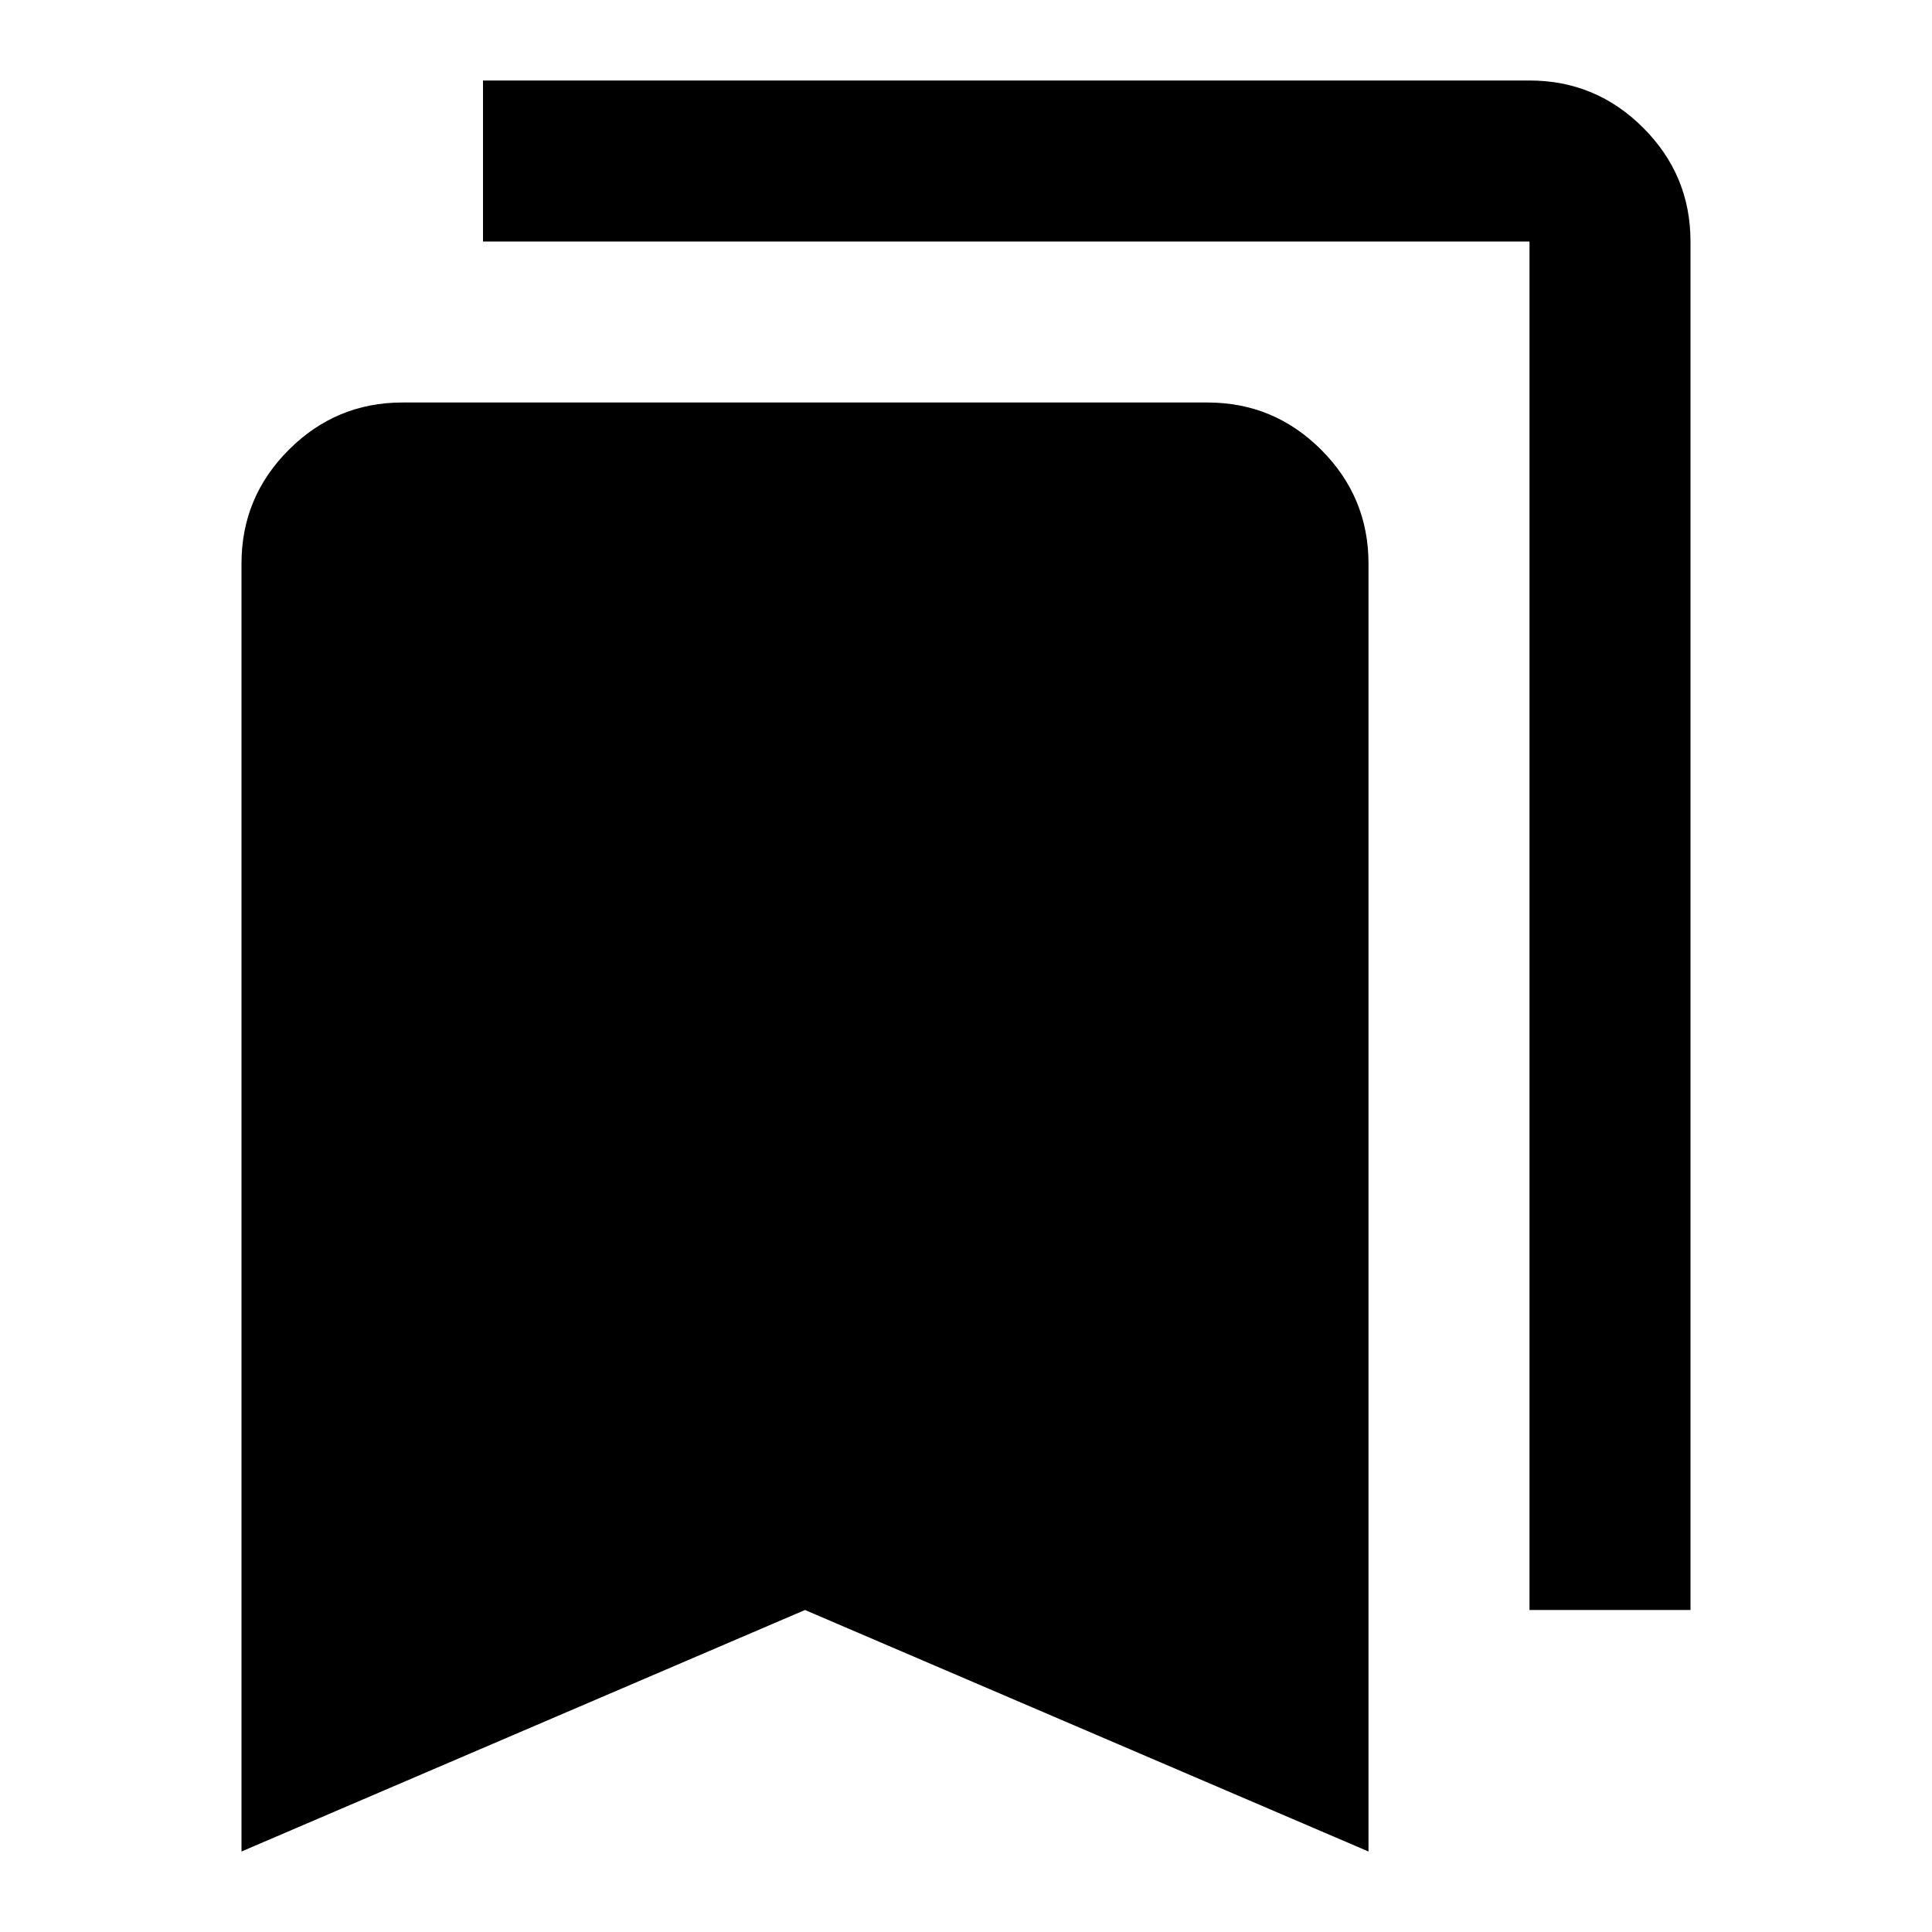
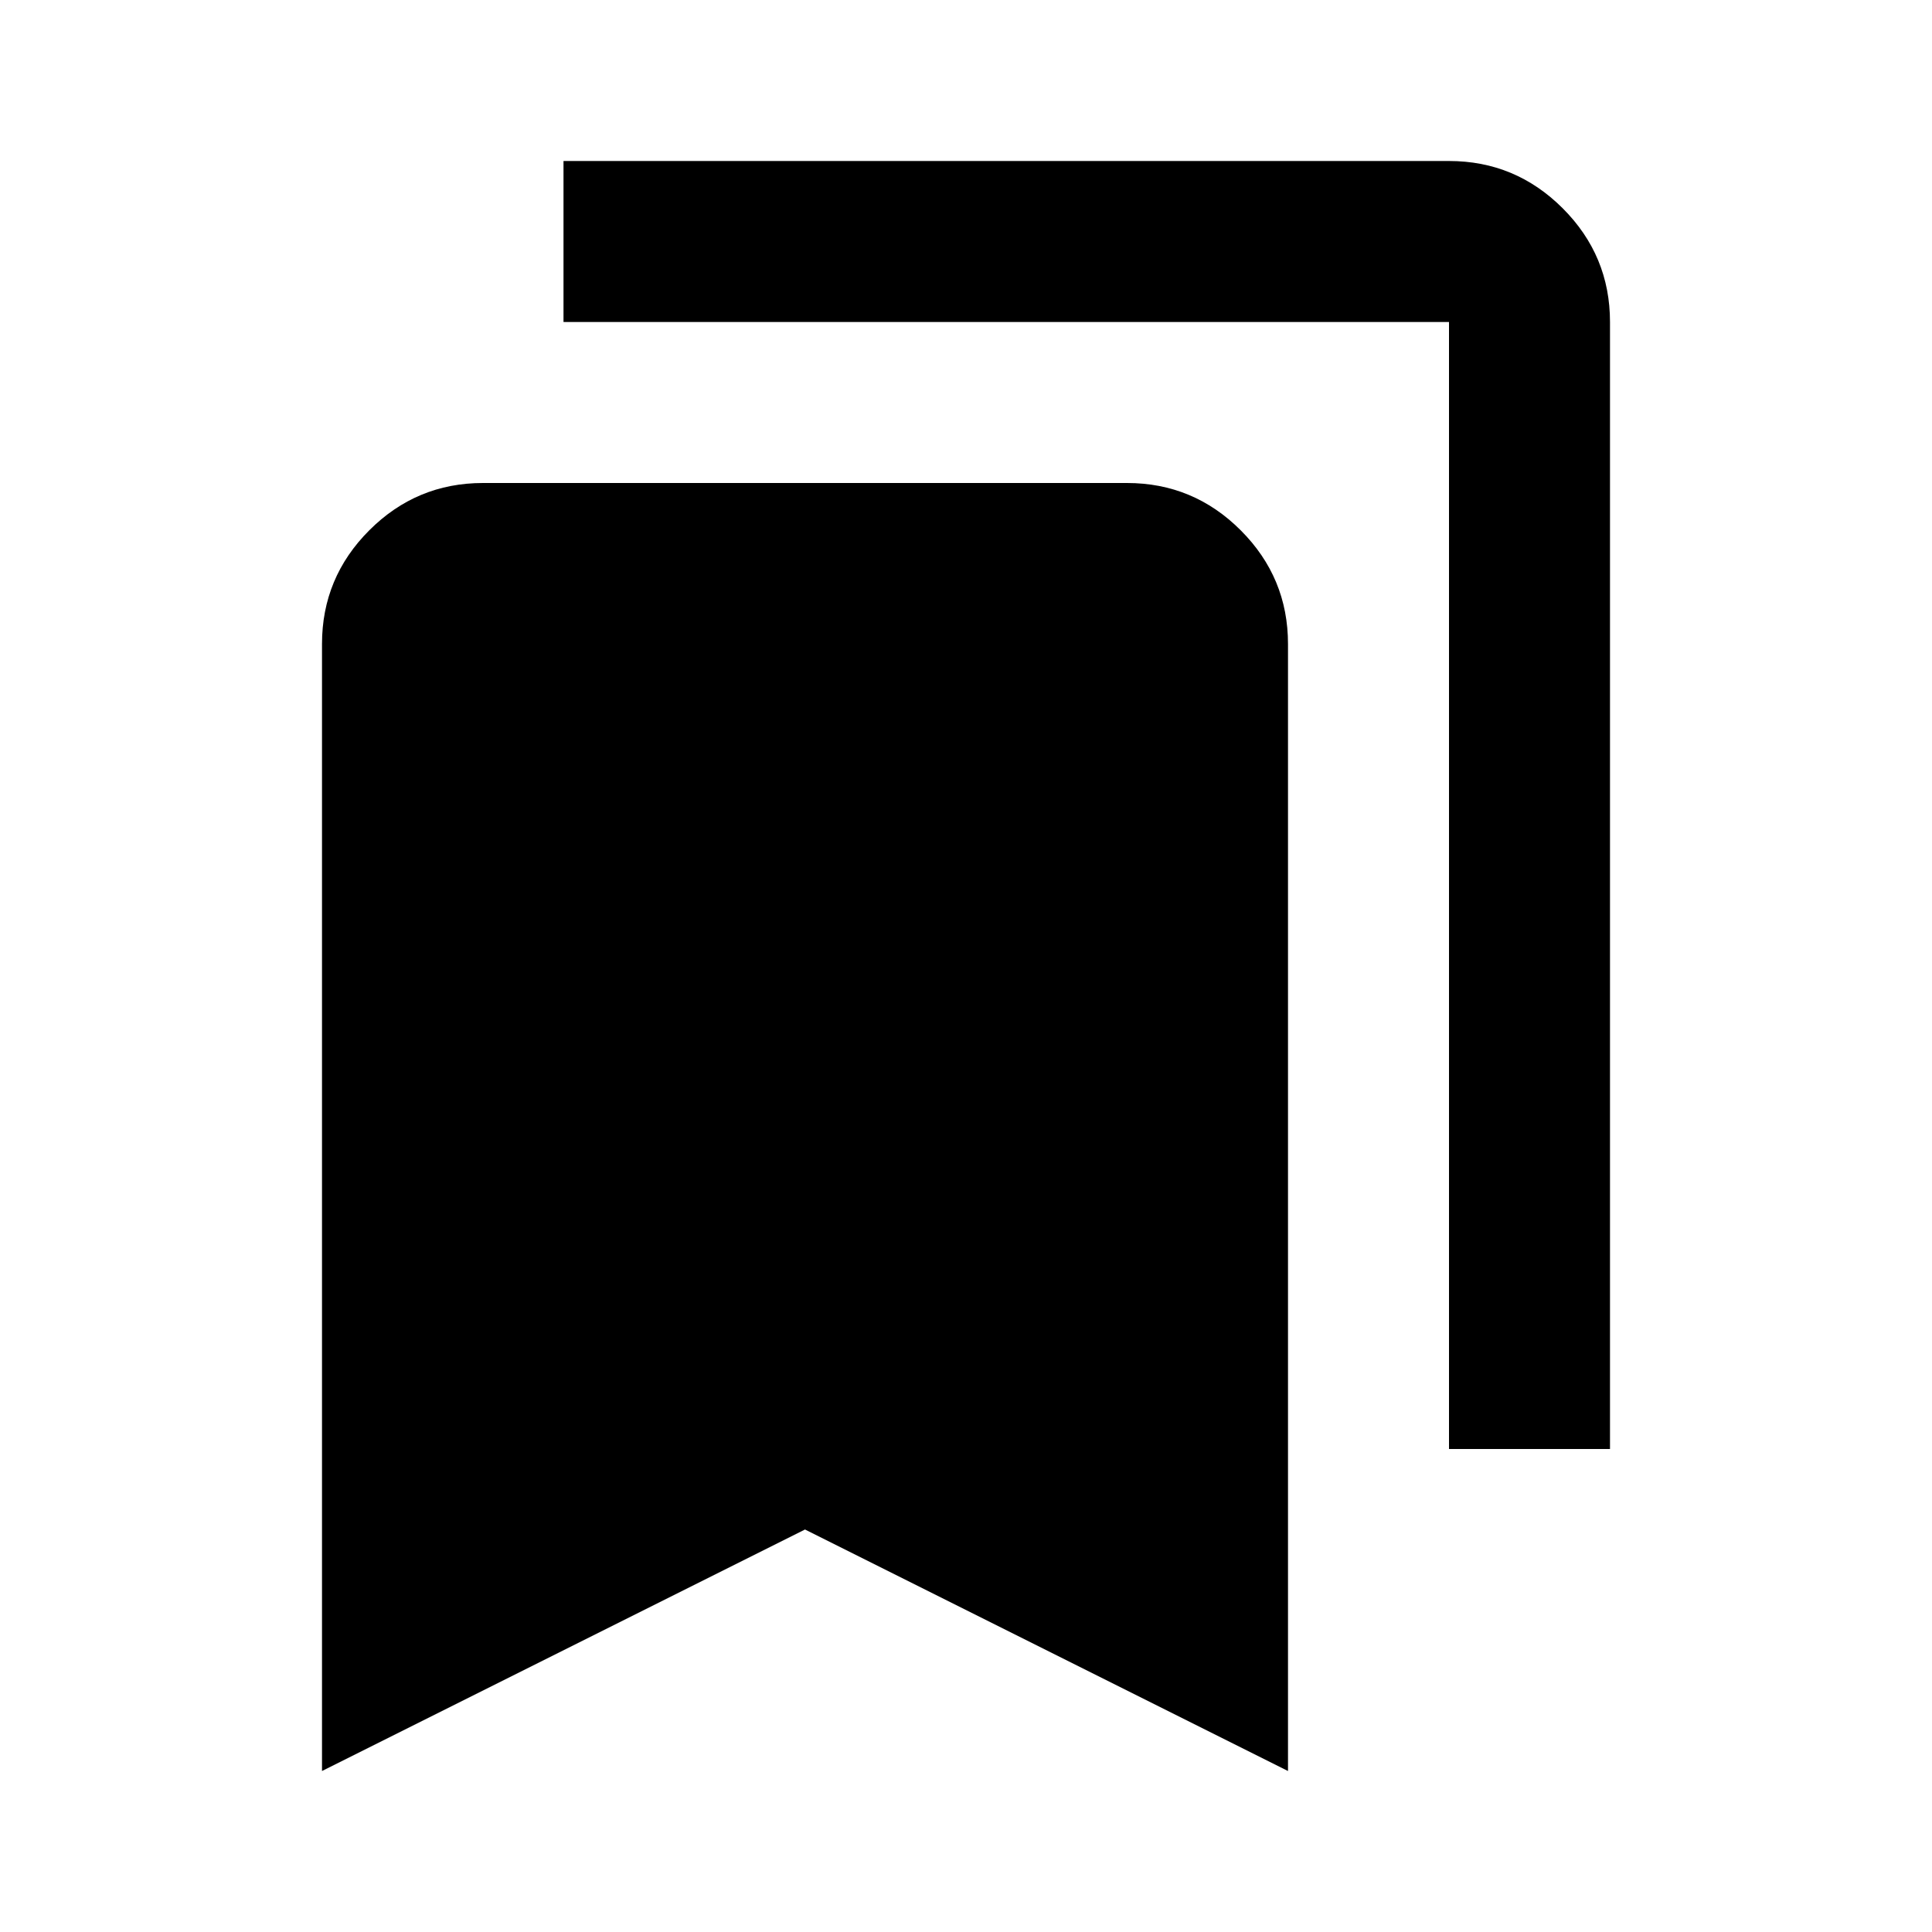
<svg xmlns="http://www.w3.org/2000/svg" height="24" viewBox="0 -960 960 960" width="24">
-   <path d="M120-40v-640q0-33 23.5-56.5T200-760h400q33 0 56.5 23.5T680-680v640L400-160 120-40Zm640-120v-680H240v-80h520q33 0 56.5 23.5T840-840v680h-80Z" />
+   <path d="M160-80v-560q0-33 23.5-56.5T240-720h320q33 0 56.5 23.5T640-640v560L400-200 160-80Zm560-160v-560H280v-80h440q33 0 56.5 23.5T800-800v560h-80Z" />
</svg>
